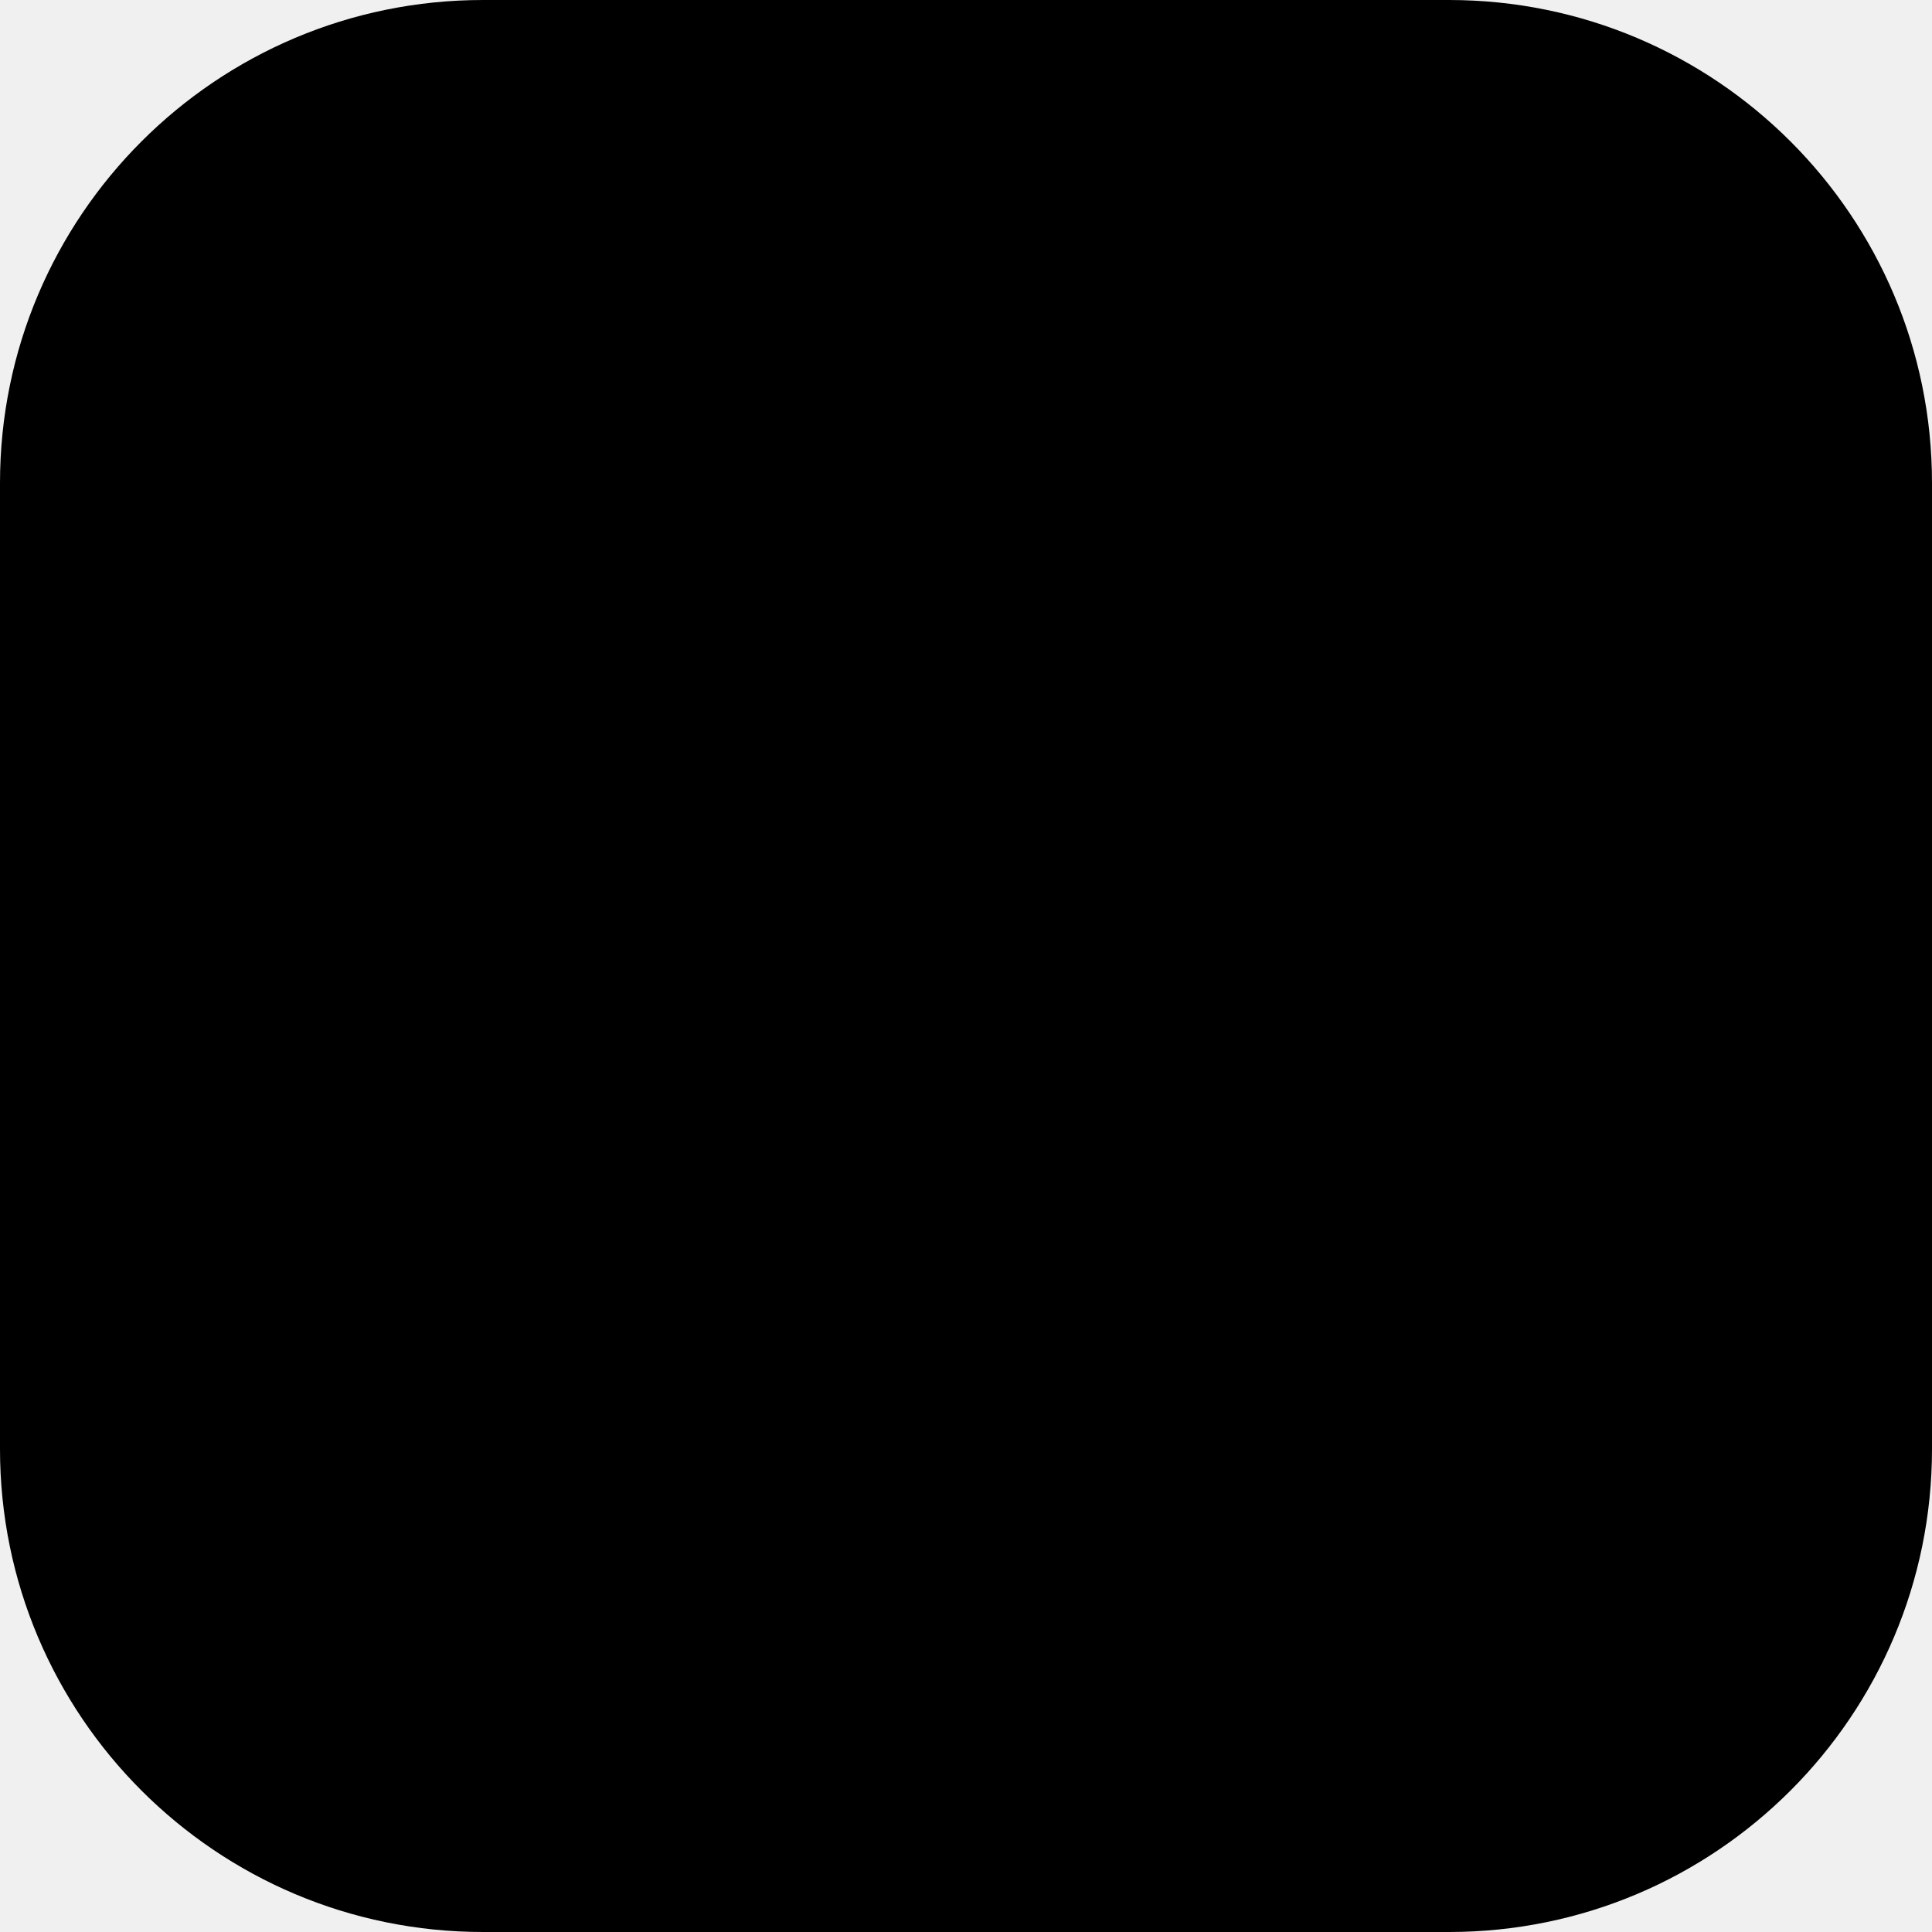
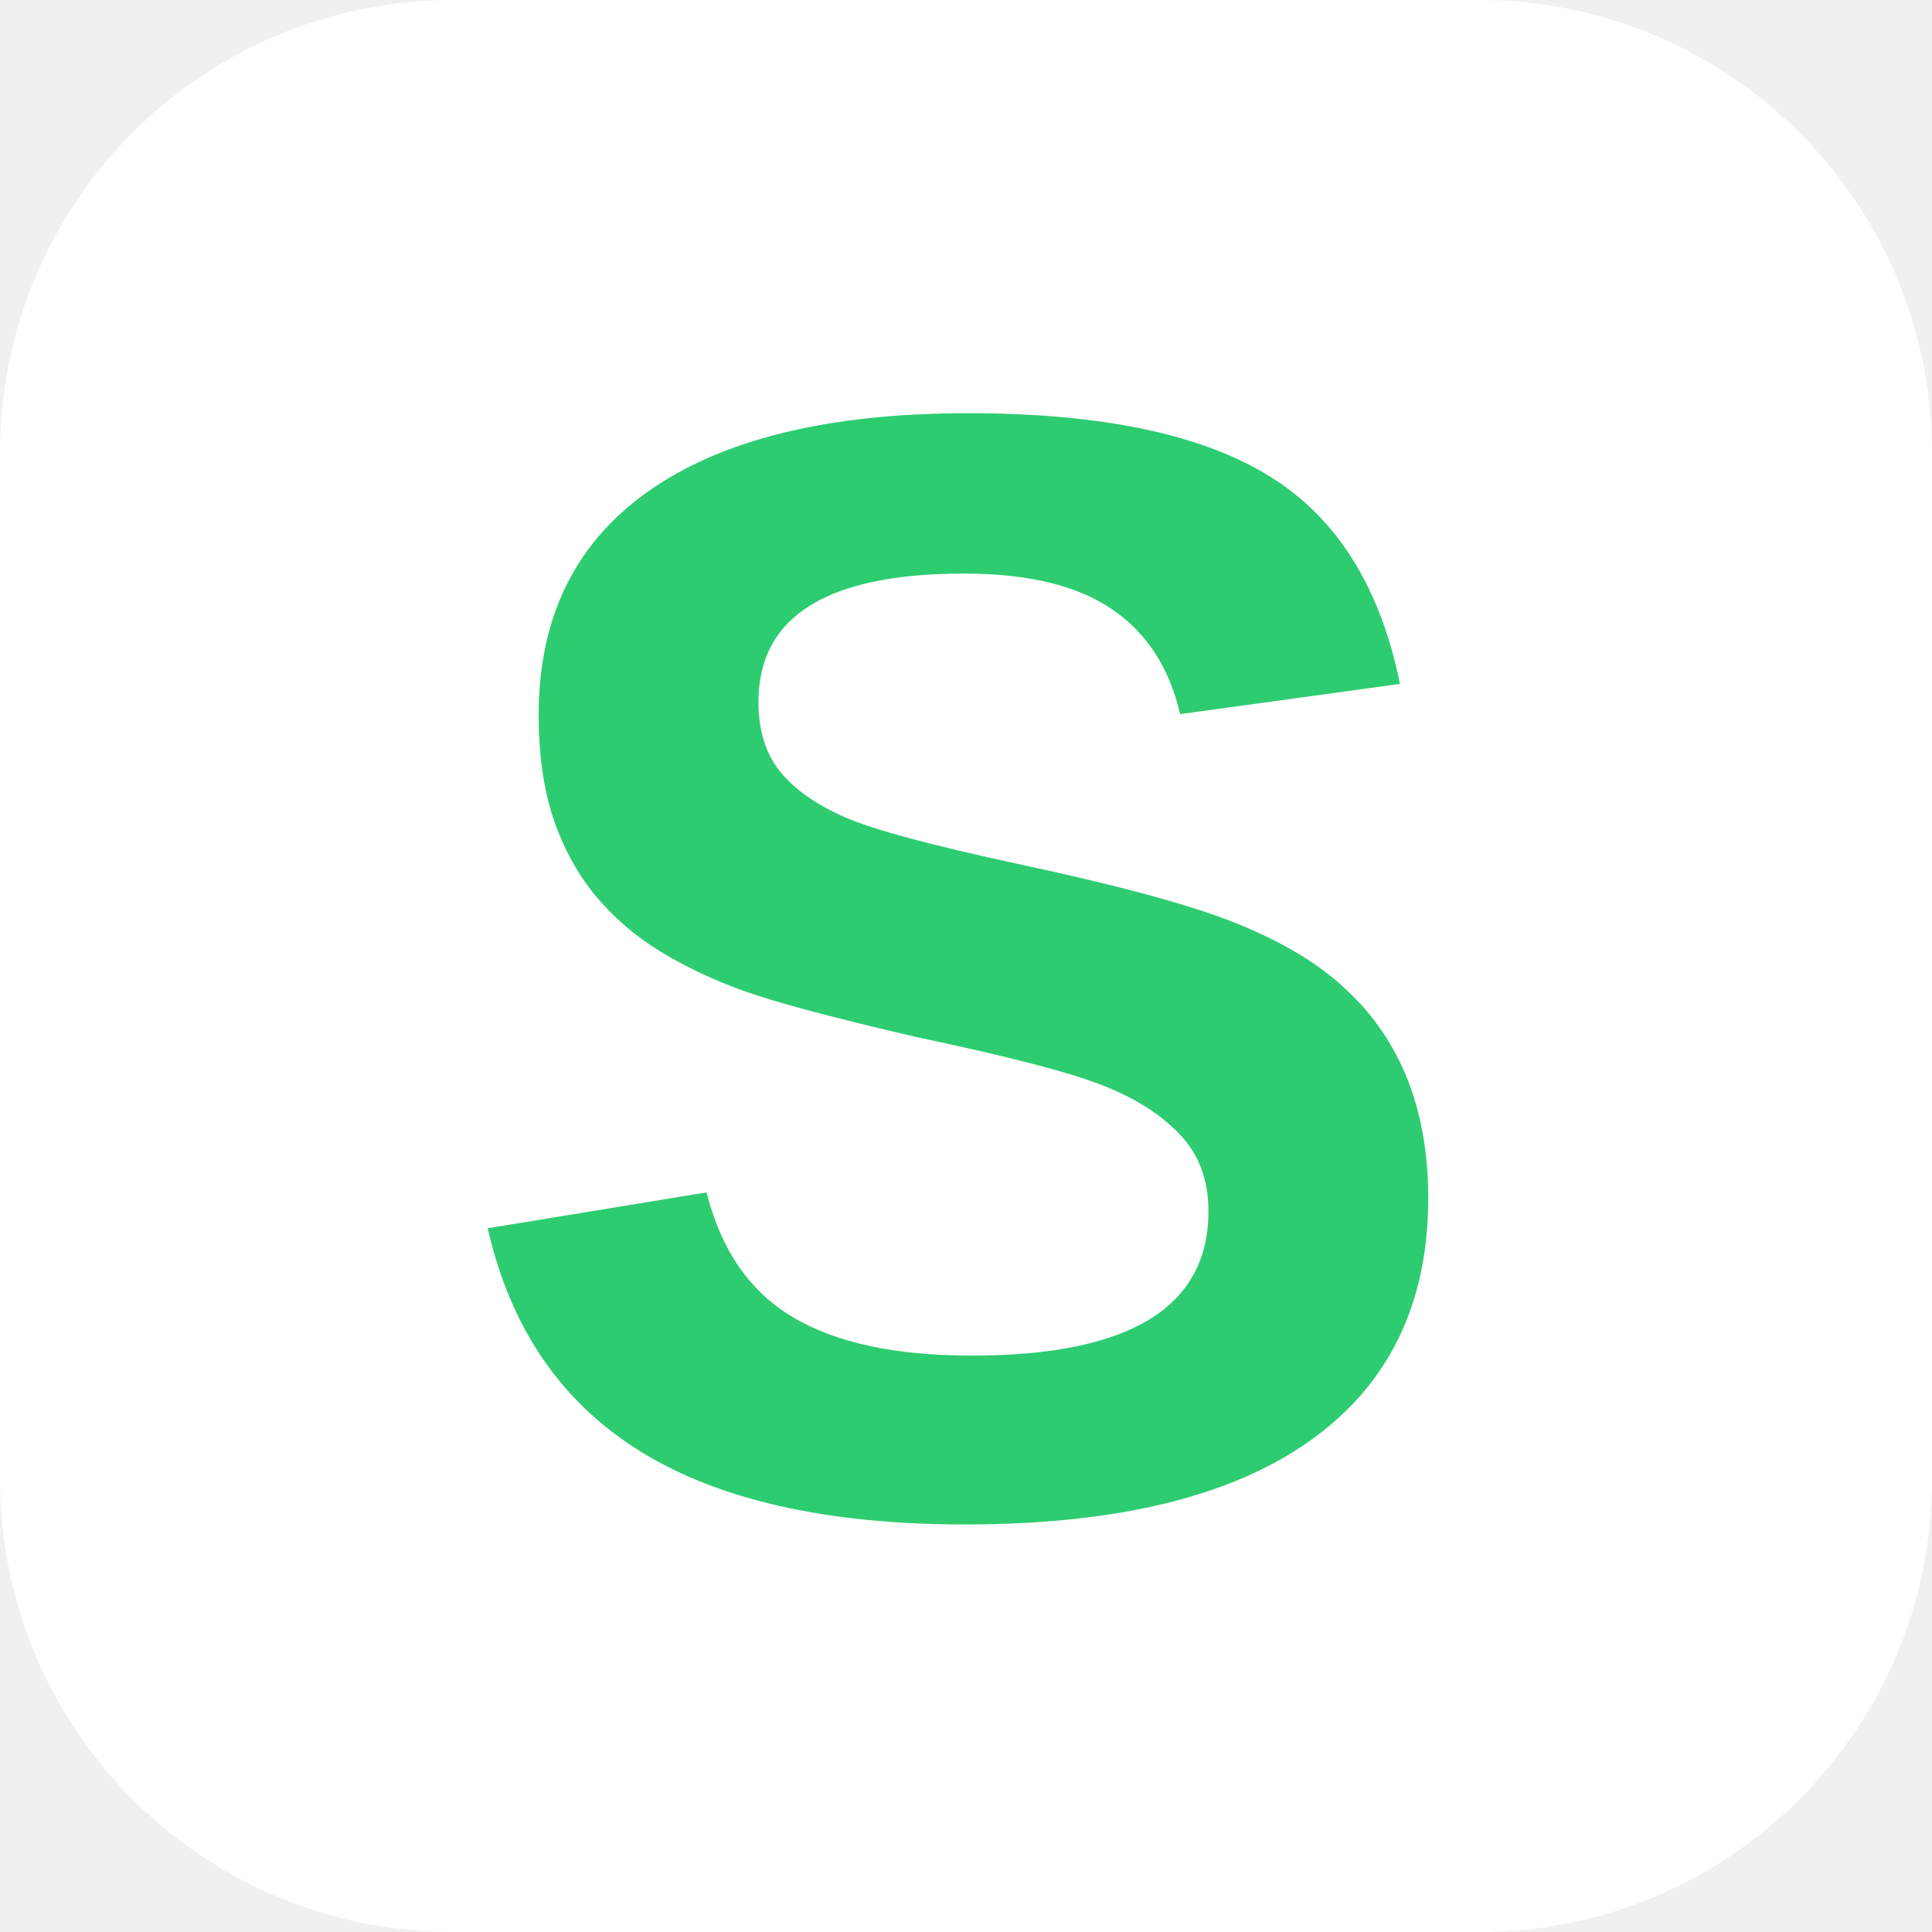
<svg xmlns="http://www.w3.org/2000/svg" viewBox="0 0 32 32">
-   <rect width="32" height="32" rx="8" fill="oklch(13% 0.012 152)" />
-   <circle cx="8" cy="16" r="3" fill="oklch(73.5% 0.186 152)" />
-   <text x="13" y="21" font-family="sans-serif" font-weight="900" font-size="13" fill="oklch(97% 0.004 152)">S</text>
+   <rect width="32" height="32" rx="7.5" fill="#ffffff" />
+   <text x="16" y="25" font-family="'Nunito','Helvetica Neue',Arial,sans-serif" font-weight="900" font-size="26" fill="#2ecc71" text-anchor="middle" dominant-baseline="auto">S</text>
</svg>
